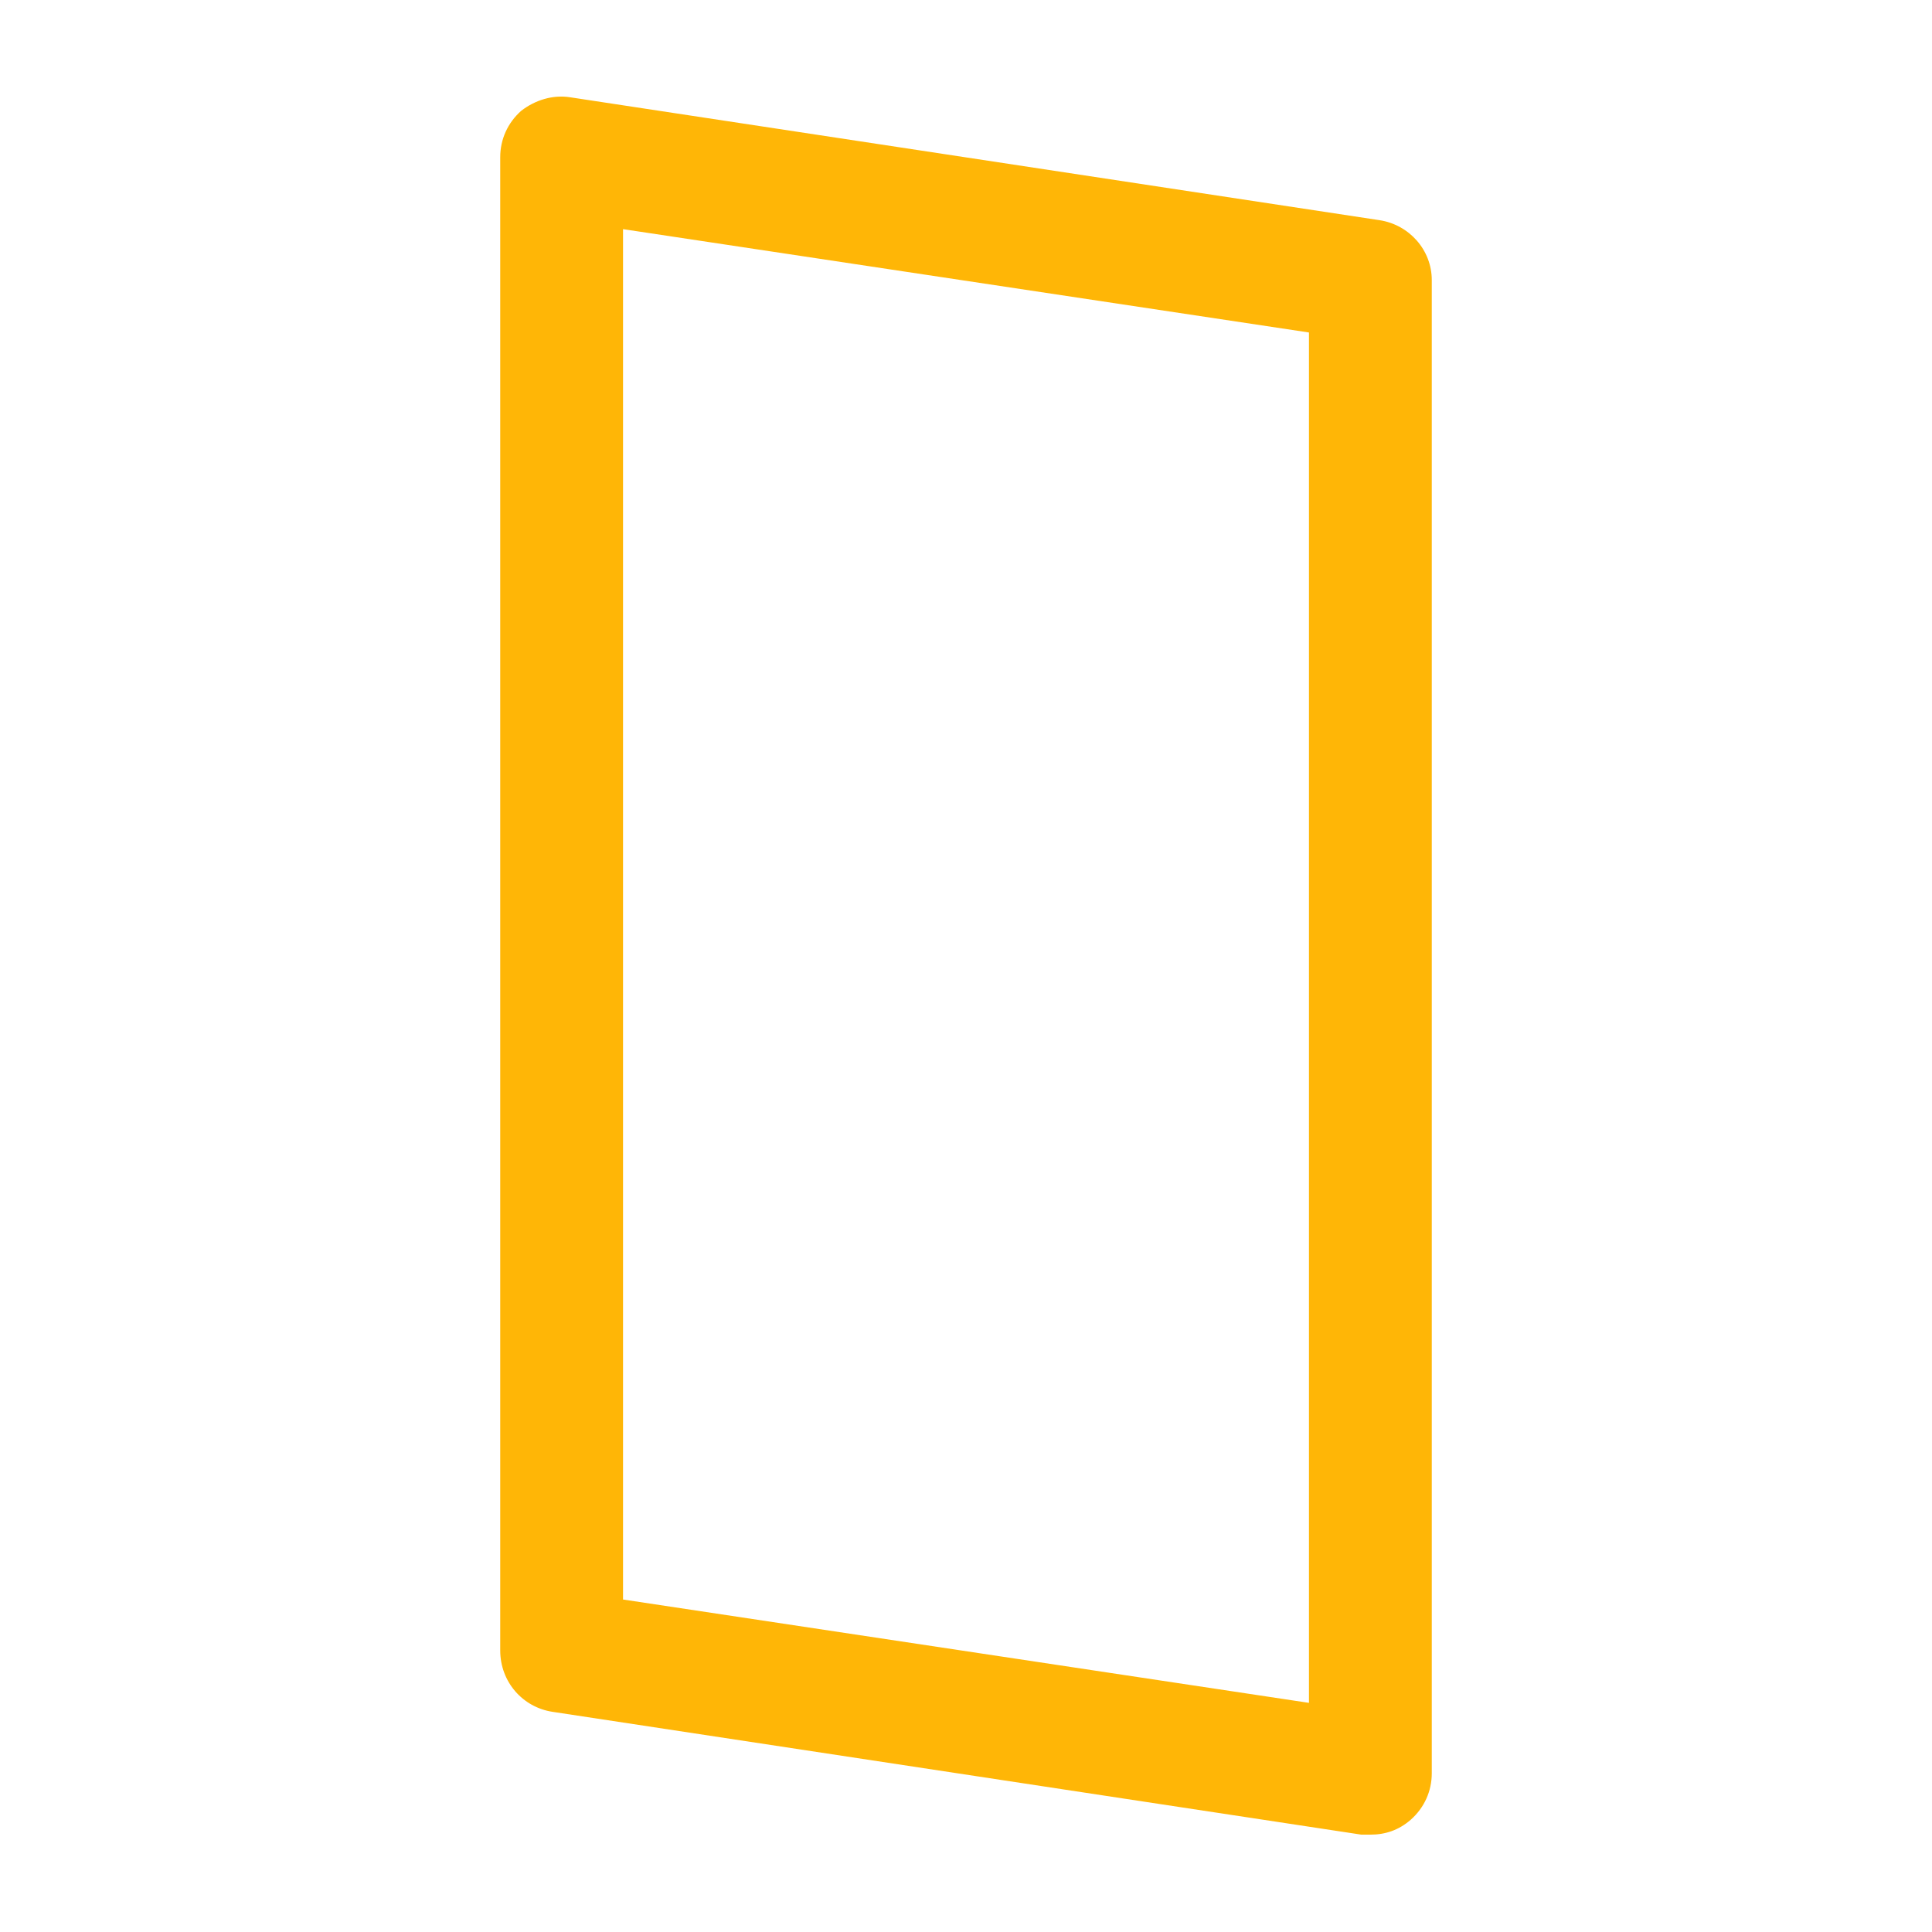
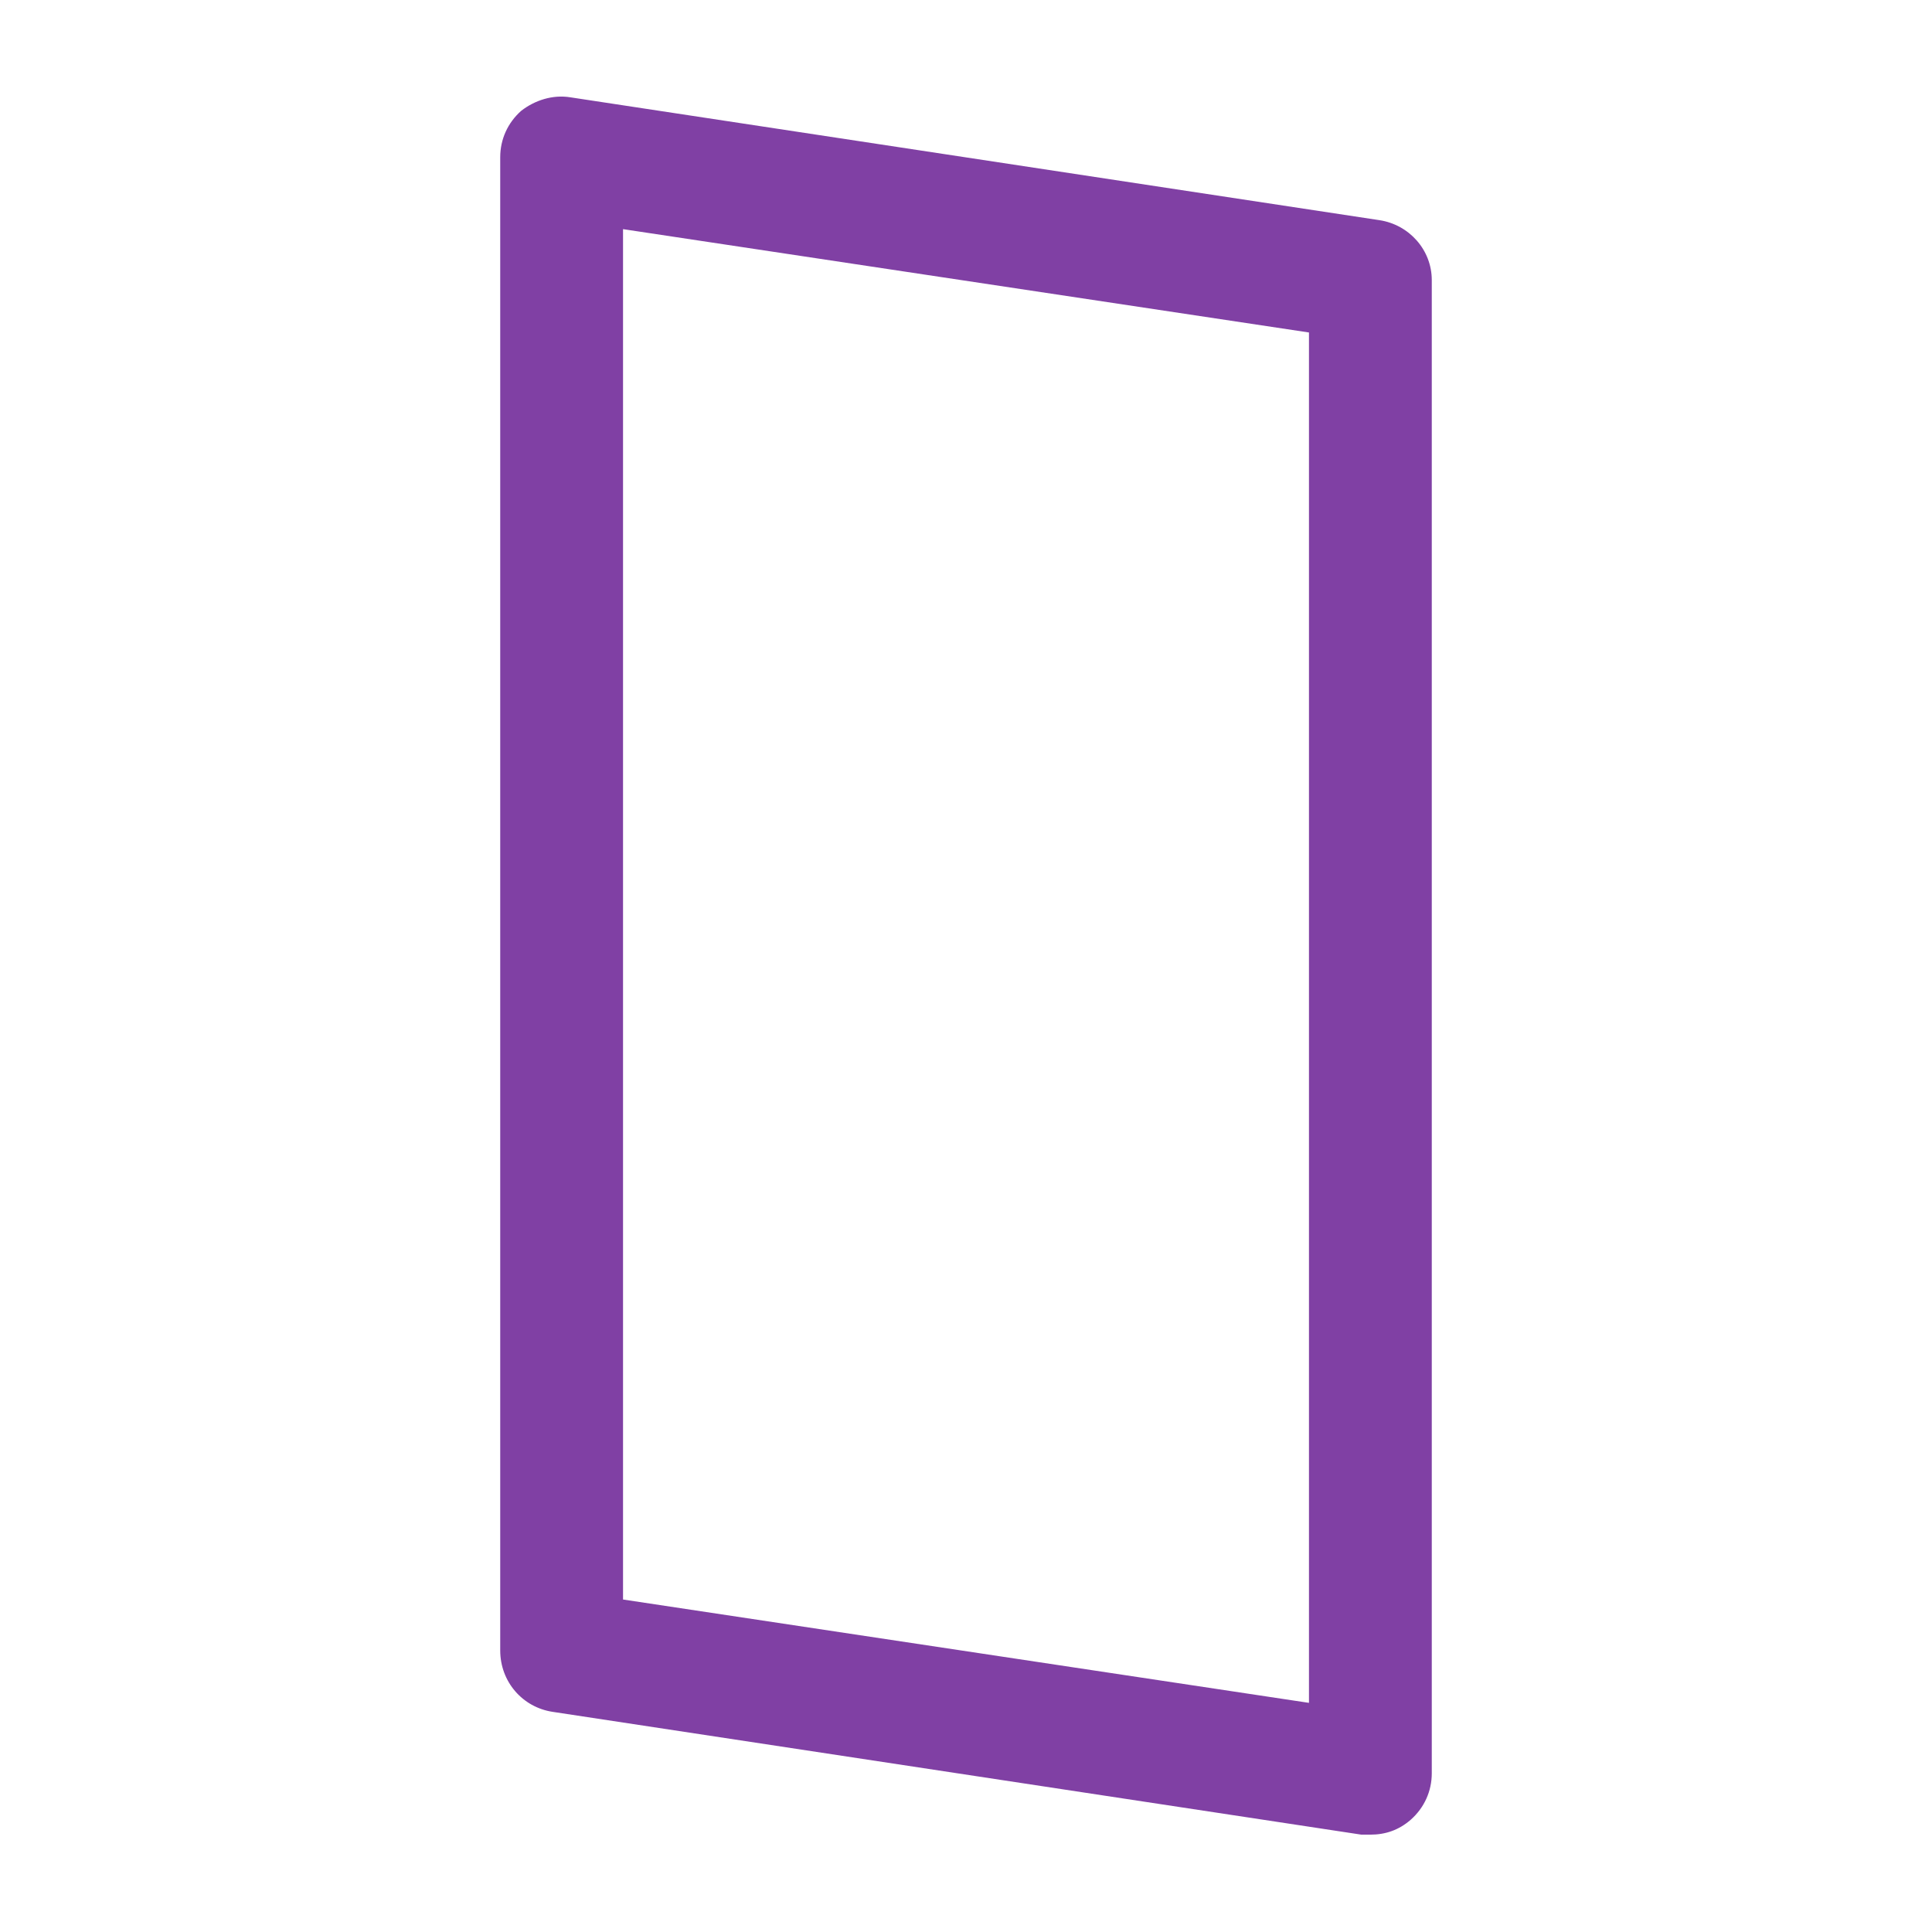
<svg xmlns="http://www.w3.org/2000/svg" version="1.1" viewBox="0 0 129 129" enable-background="new 0 0 129 129" width="512px" height="512px">
  <g>
-     <path d="m36.9,114.3l54,8.2c0.2,0 0.4,0 0.6,0 1,0 1.9-0.3 2.7-1 0.9-0.8 1.4-1.9 1.4-3.1v-99.7c0-2-1.5-3.7-3.5-4l-54-8.2c-1.2-0.2-2.4,0.2-3.3,0.9-0.9,0.8-1.4,1.9-1.4,3.1v99.7c-1.42109e-14,2.1 1.5,3.8 3.5,4.1zm4.7-99l45.8,6.9v91.5l-45.8-6.9v-91.5z" fill="#ffb606" />
+     <path d="m36.9,114.3l54,8.2c0.2,0 0.4,0 0.6,0 1,0 1.9-0.3 2.7-1 0.9-0.8 1.4-1.9 1.4-3.1v-99.7c0-2-1.5-3.7-3.5-4l-54-8.2c-1.2-0.2-2.4,0.2-3.3,0.9-0.9,0.8-1.4,1.9-1.4,3.1v99.7c-1.42109e-14,2.1 1.5,3.8 3.5,4.1zm4.7-99l45.8,6.9v91.5l-45.8-6.9v-91.5z" fill="#8040a4" />
  </g>
</svg>
